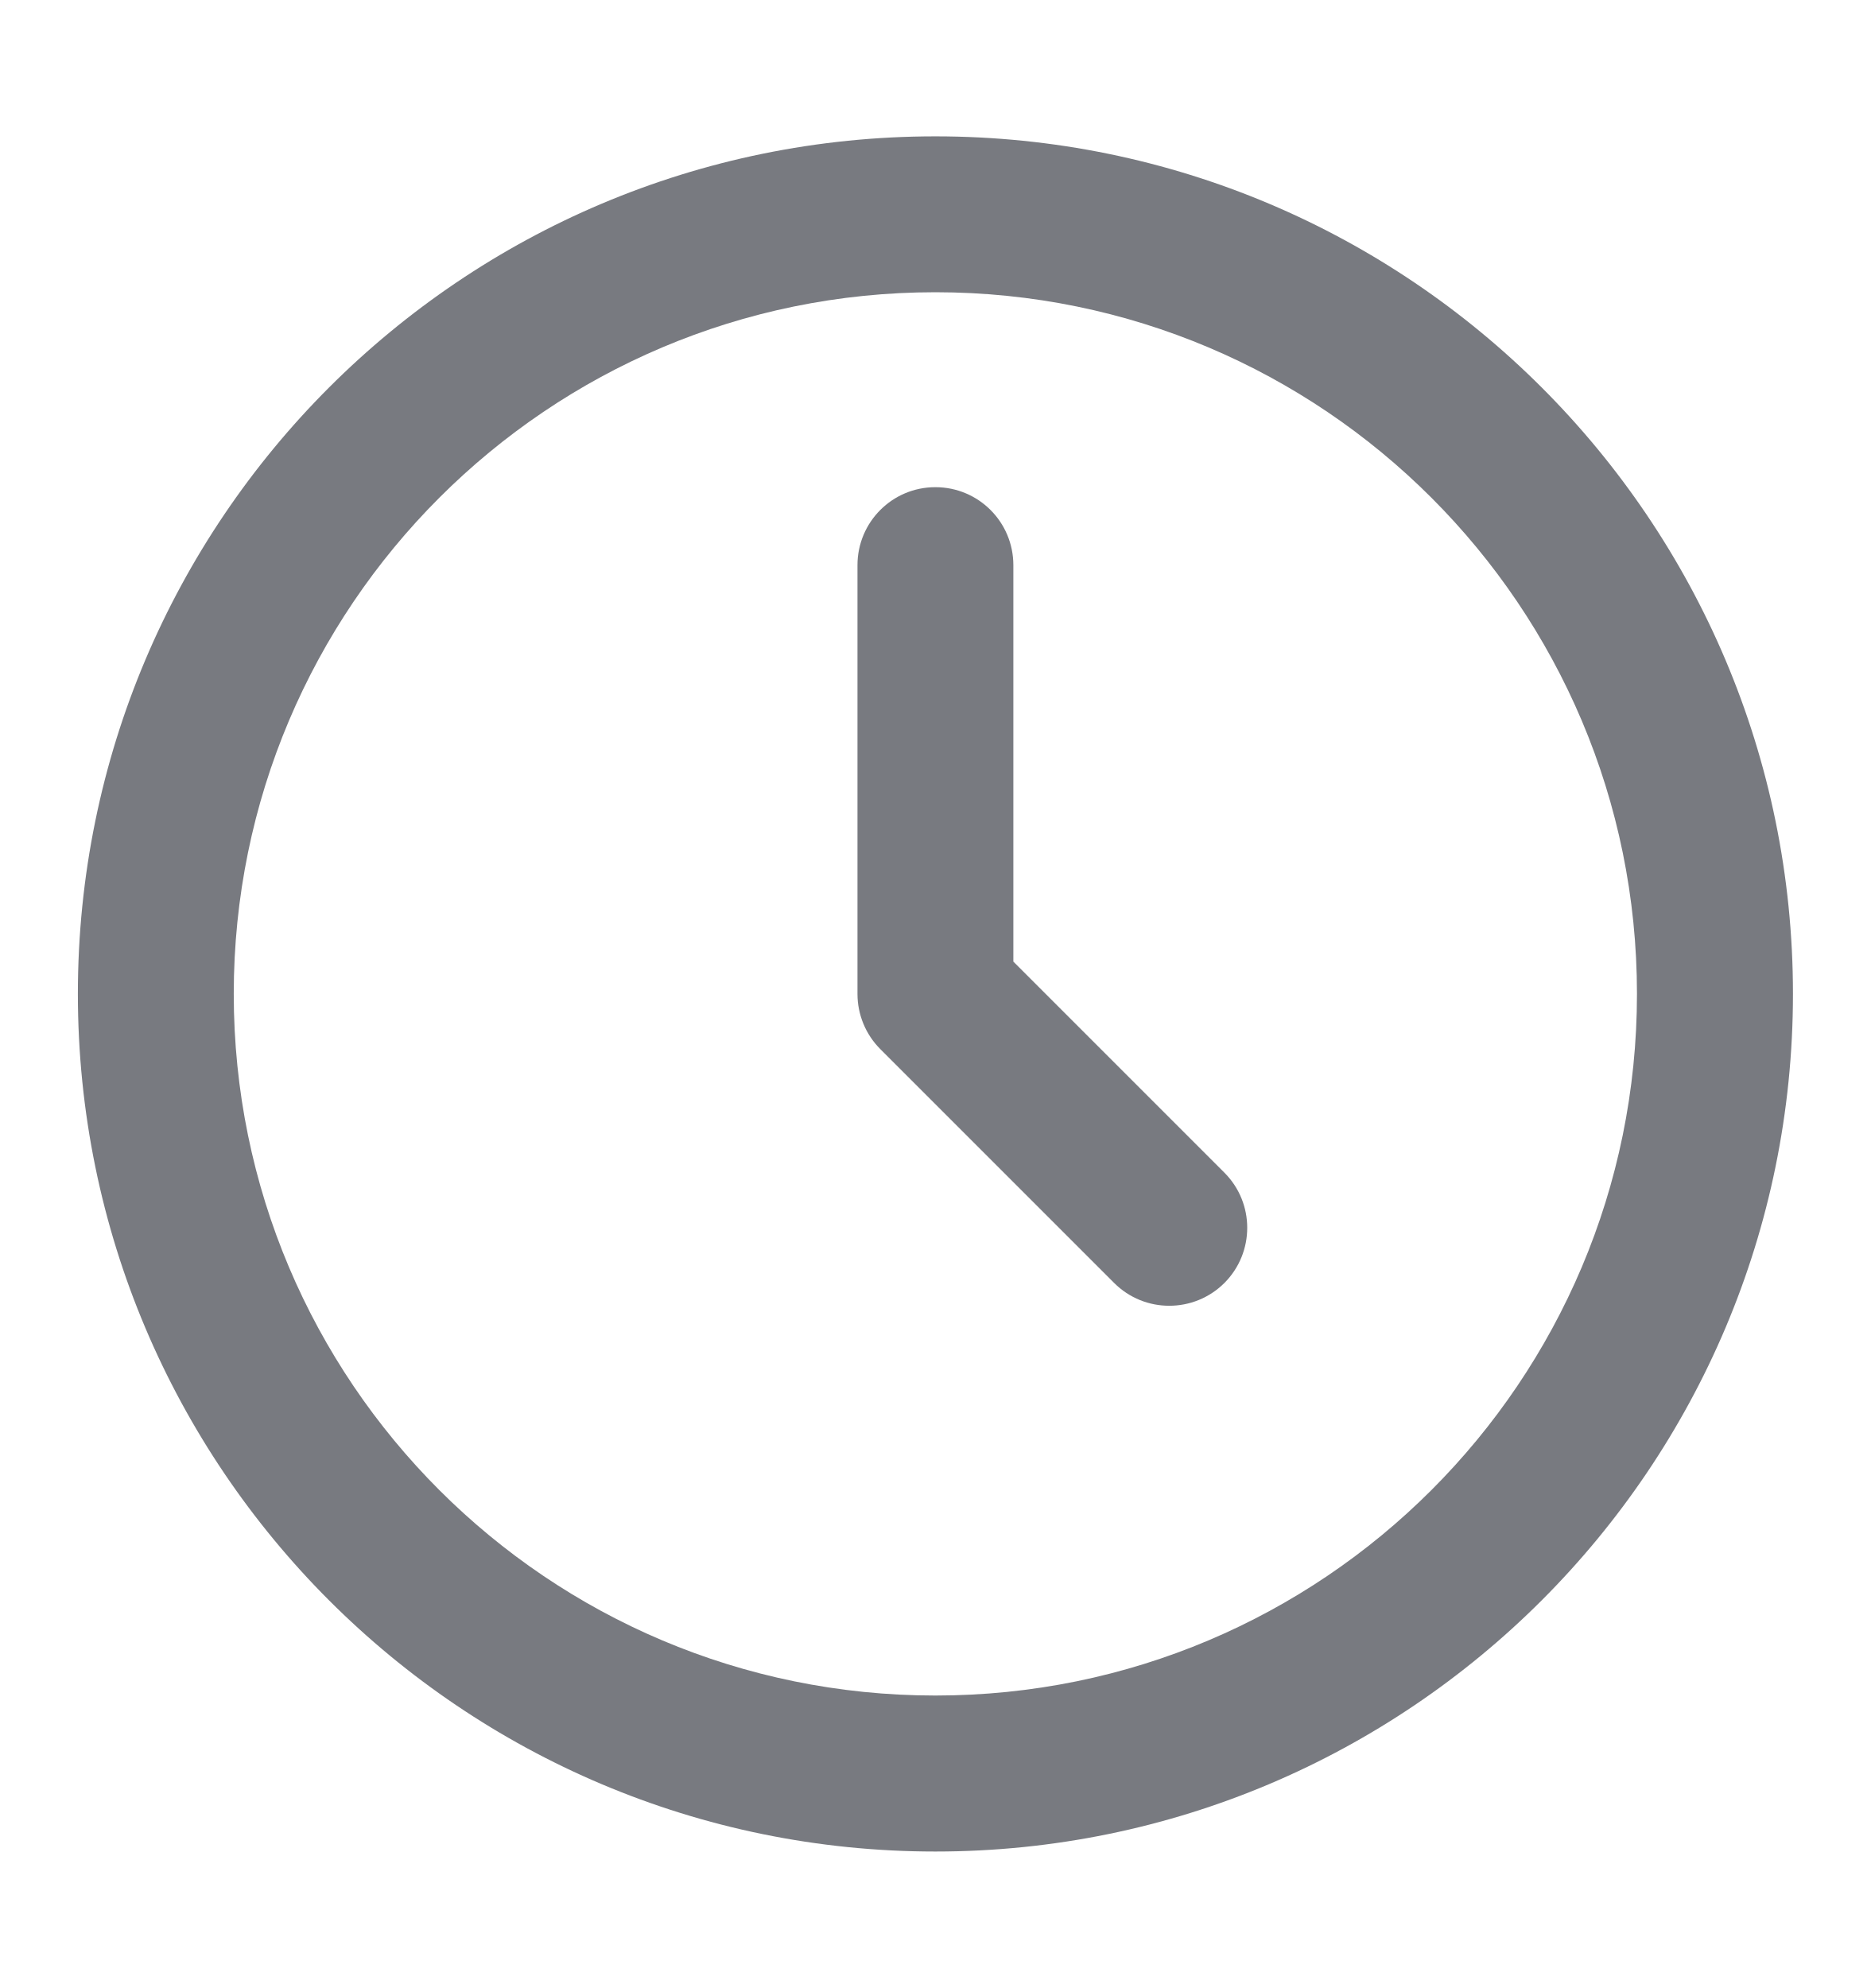
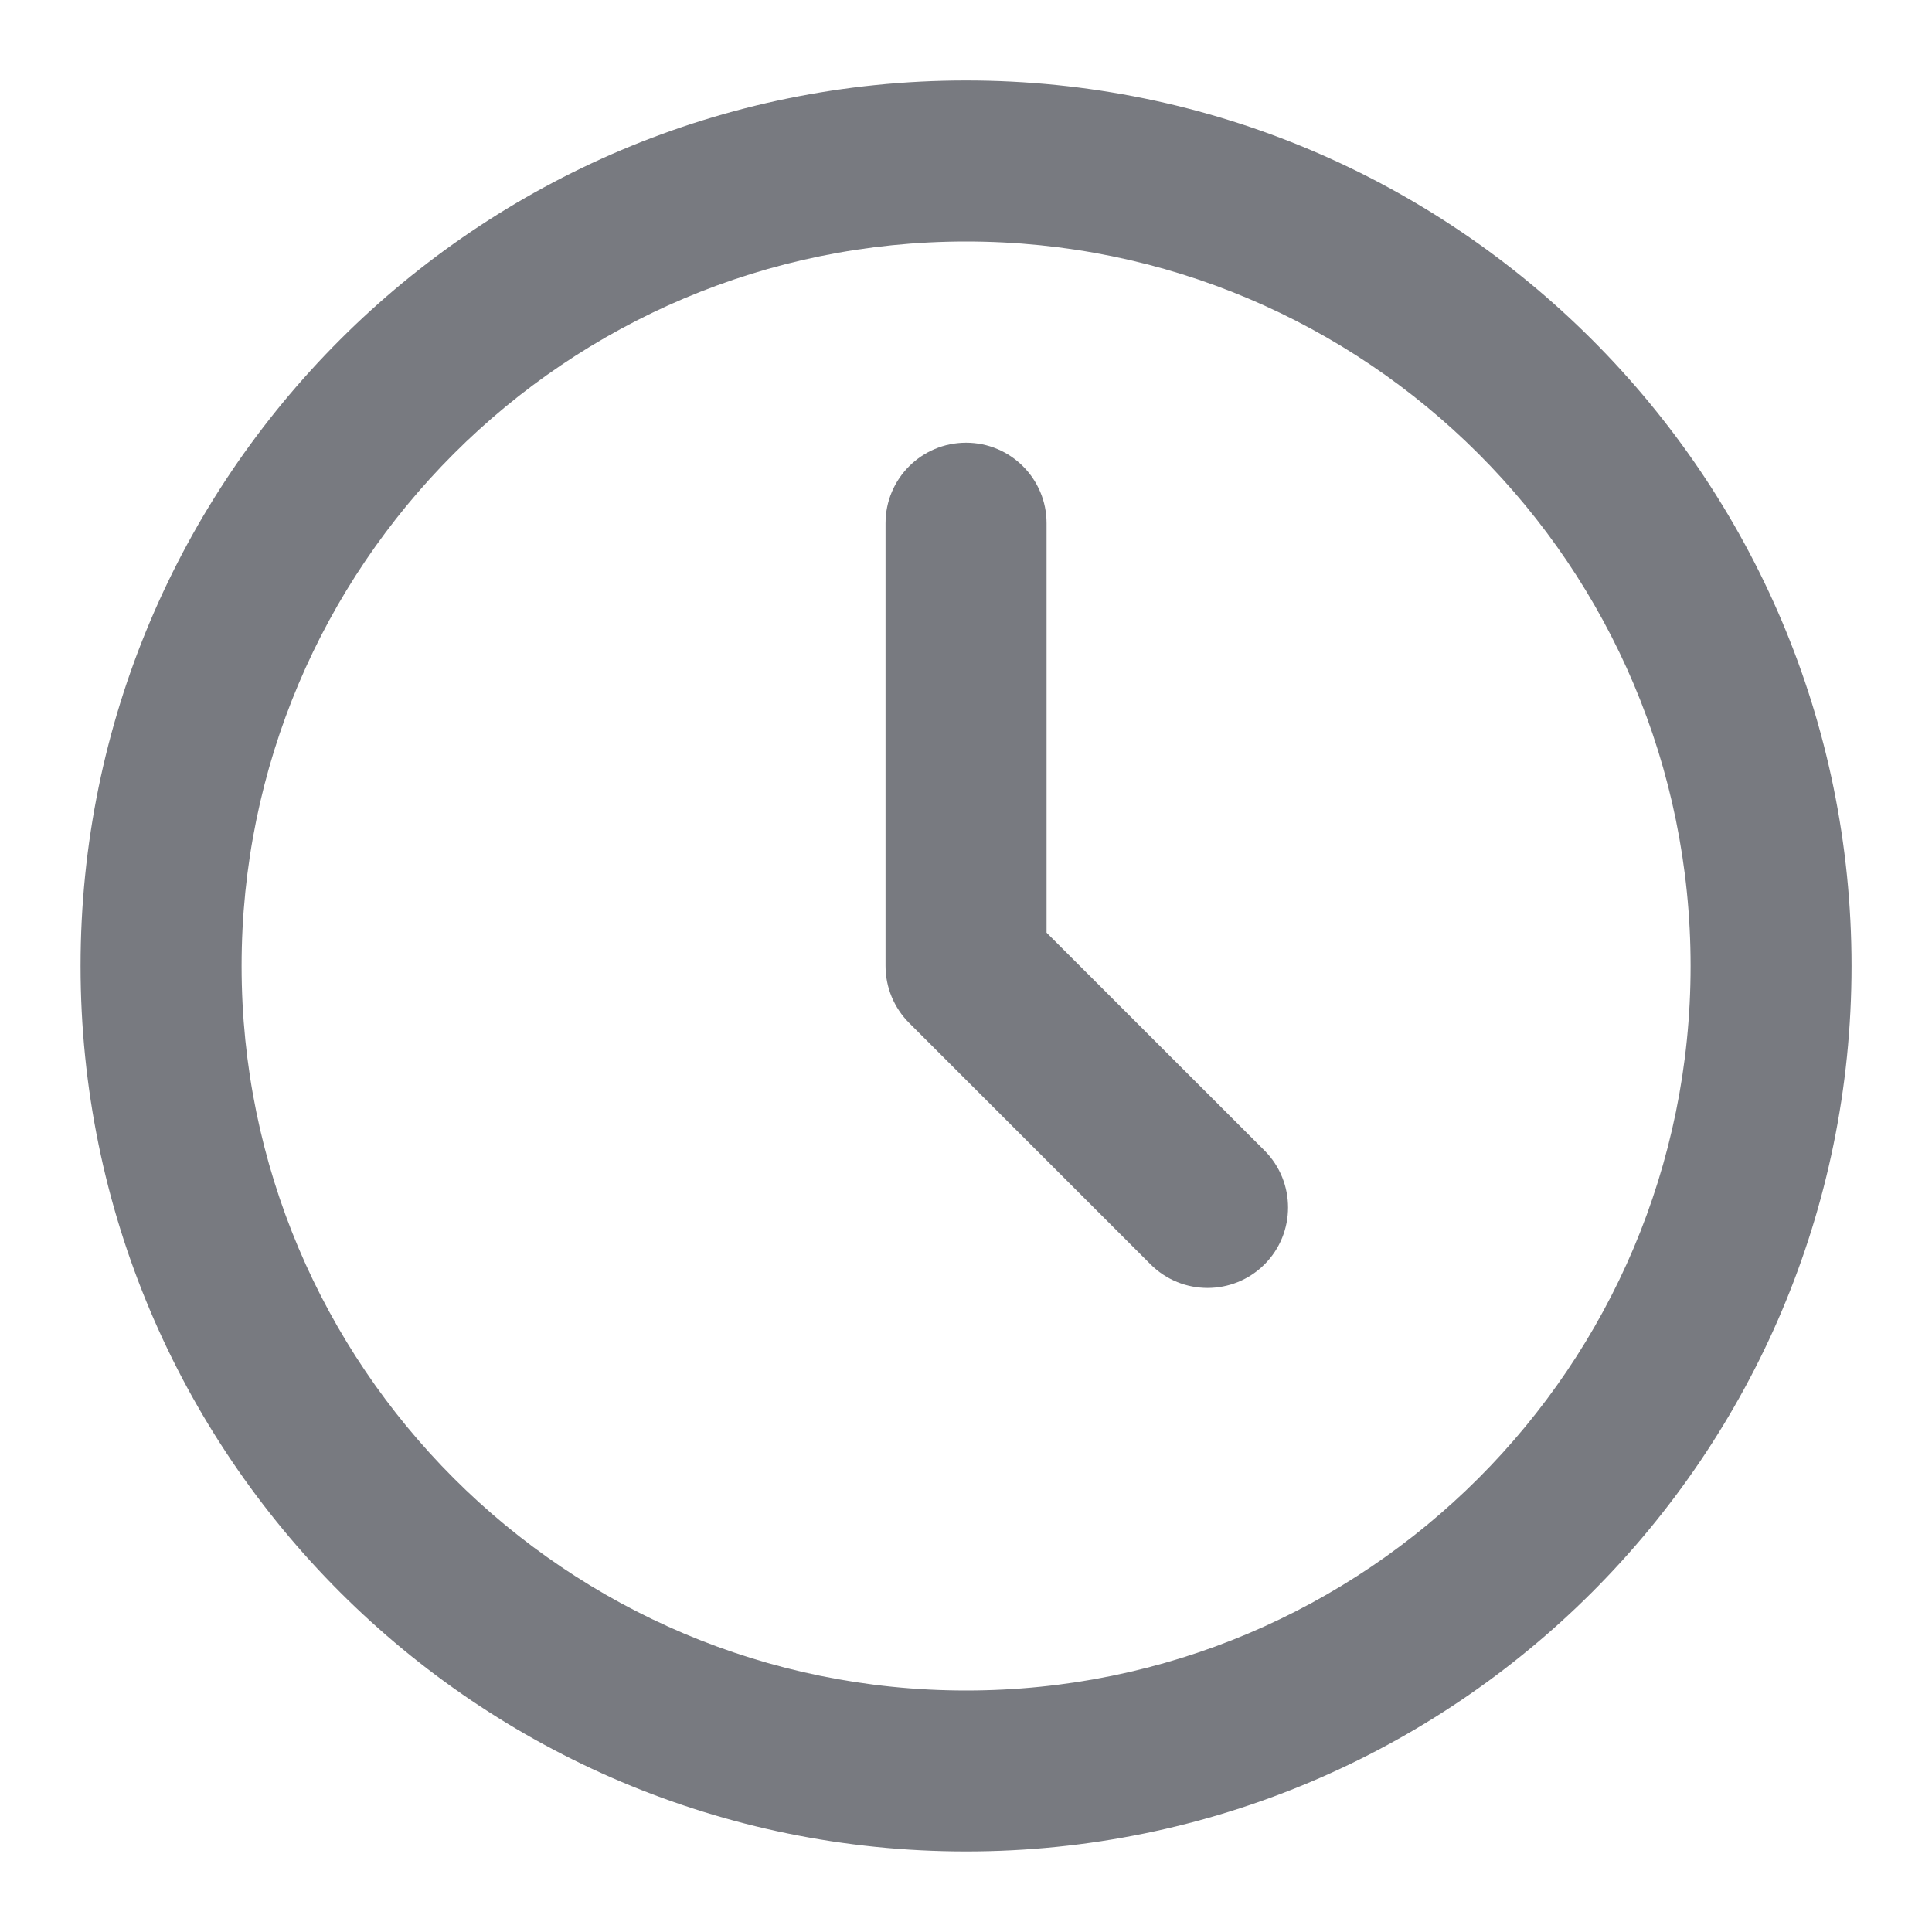
- <svg xmlns="http://www.w3.org/2000/svg" width="16" height="17" viewBox="0 0 16 17" fill="none">
-   <path d="M8.666 4.833C8.666 4.464 8.368 4.166 7.999 4.166C7.631 4.166 7.333 4.464 7.333 4.833V8.499C7.333 8.676 7.403 8.846 7.528 8.971L9.528 10.971C9.788 11.231 10.21 11.231 10.471 10.971C10.731 10.71 10.731 10.288 10.471 10.028L8.666 8.223V4.833Z" fill="#787A80" />
-   <path fill-rule="evenodd" clip-rule="evenodd" d="M7.999 1.166C3.949 1.166 0.666 4.449 0.666 8.499C0.666 12.549 3.949 15.833 7.999 15.833C12.049 15.833 15.333 12.549 15.333 8.499C15.333 4.449 12.049 1.166 7.999 1.166ZM1.999 8.499C1.999 5.186 4.686 2.499 7.999 2.499C11.313 2.499 13.999 5.186 13.999 8.499C13.999 11.813 11.313 14.499 7.999 14.499C4.686 14.499 1.999 11.813 1.999 8.499Z" fill="#787A80" />
+ <svg xmlns="http://www.w3.org/2000/svg" width="20" height="20" viewBox="0 0 20 20" fill="none">
+   <path d="M10.834 5.416C10.834 4.956 10.461 4.583 10.001 4.583C9.54 4.583 9.167 4.956 9.167 5.416V10C9.167 10.221 9.255 10.433 9.411 10.589L11.911 13.089C12.237 13.414 12.764 13.414 13.09 13.089C13.415 12.764 13.415 12.236 13.09 11.91L10.834 9.655V5.416Z" fill="#787A80" />
+   <path fill-rule="evenodd" clip-rule="evenodd" d="M10.001 0.833C4.938 0.833 0.834 4.937 0.834 10C0.834 15.062 4.938 19.166 10.001 19.166C15.063 19.166 19.167 15.062 19.167 10C19.167 4.937 15.063 0.833 10.001 0.833ZM2.501 10C2.501 5.858 5.859 2.5 10.001 2.5C14.143 2.5 17.501 5.858 17.501 10C17.501 14.142 14.143 17.5 10.001 17.5C5.859 17.5 2.501 14.142 2.501 10Z" fill="#787A80" />
</svg>
